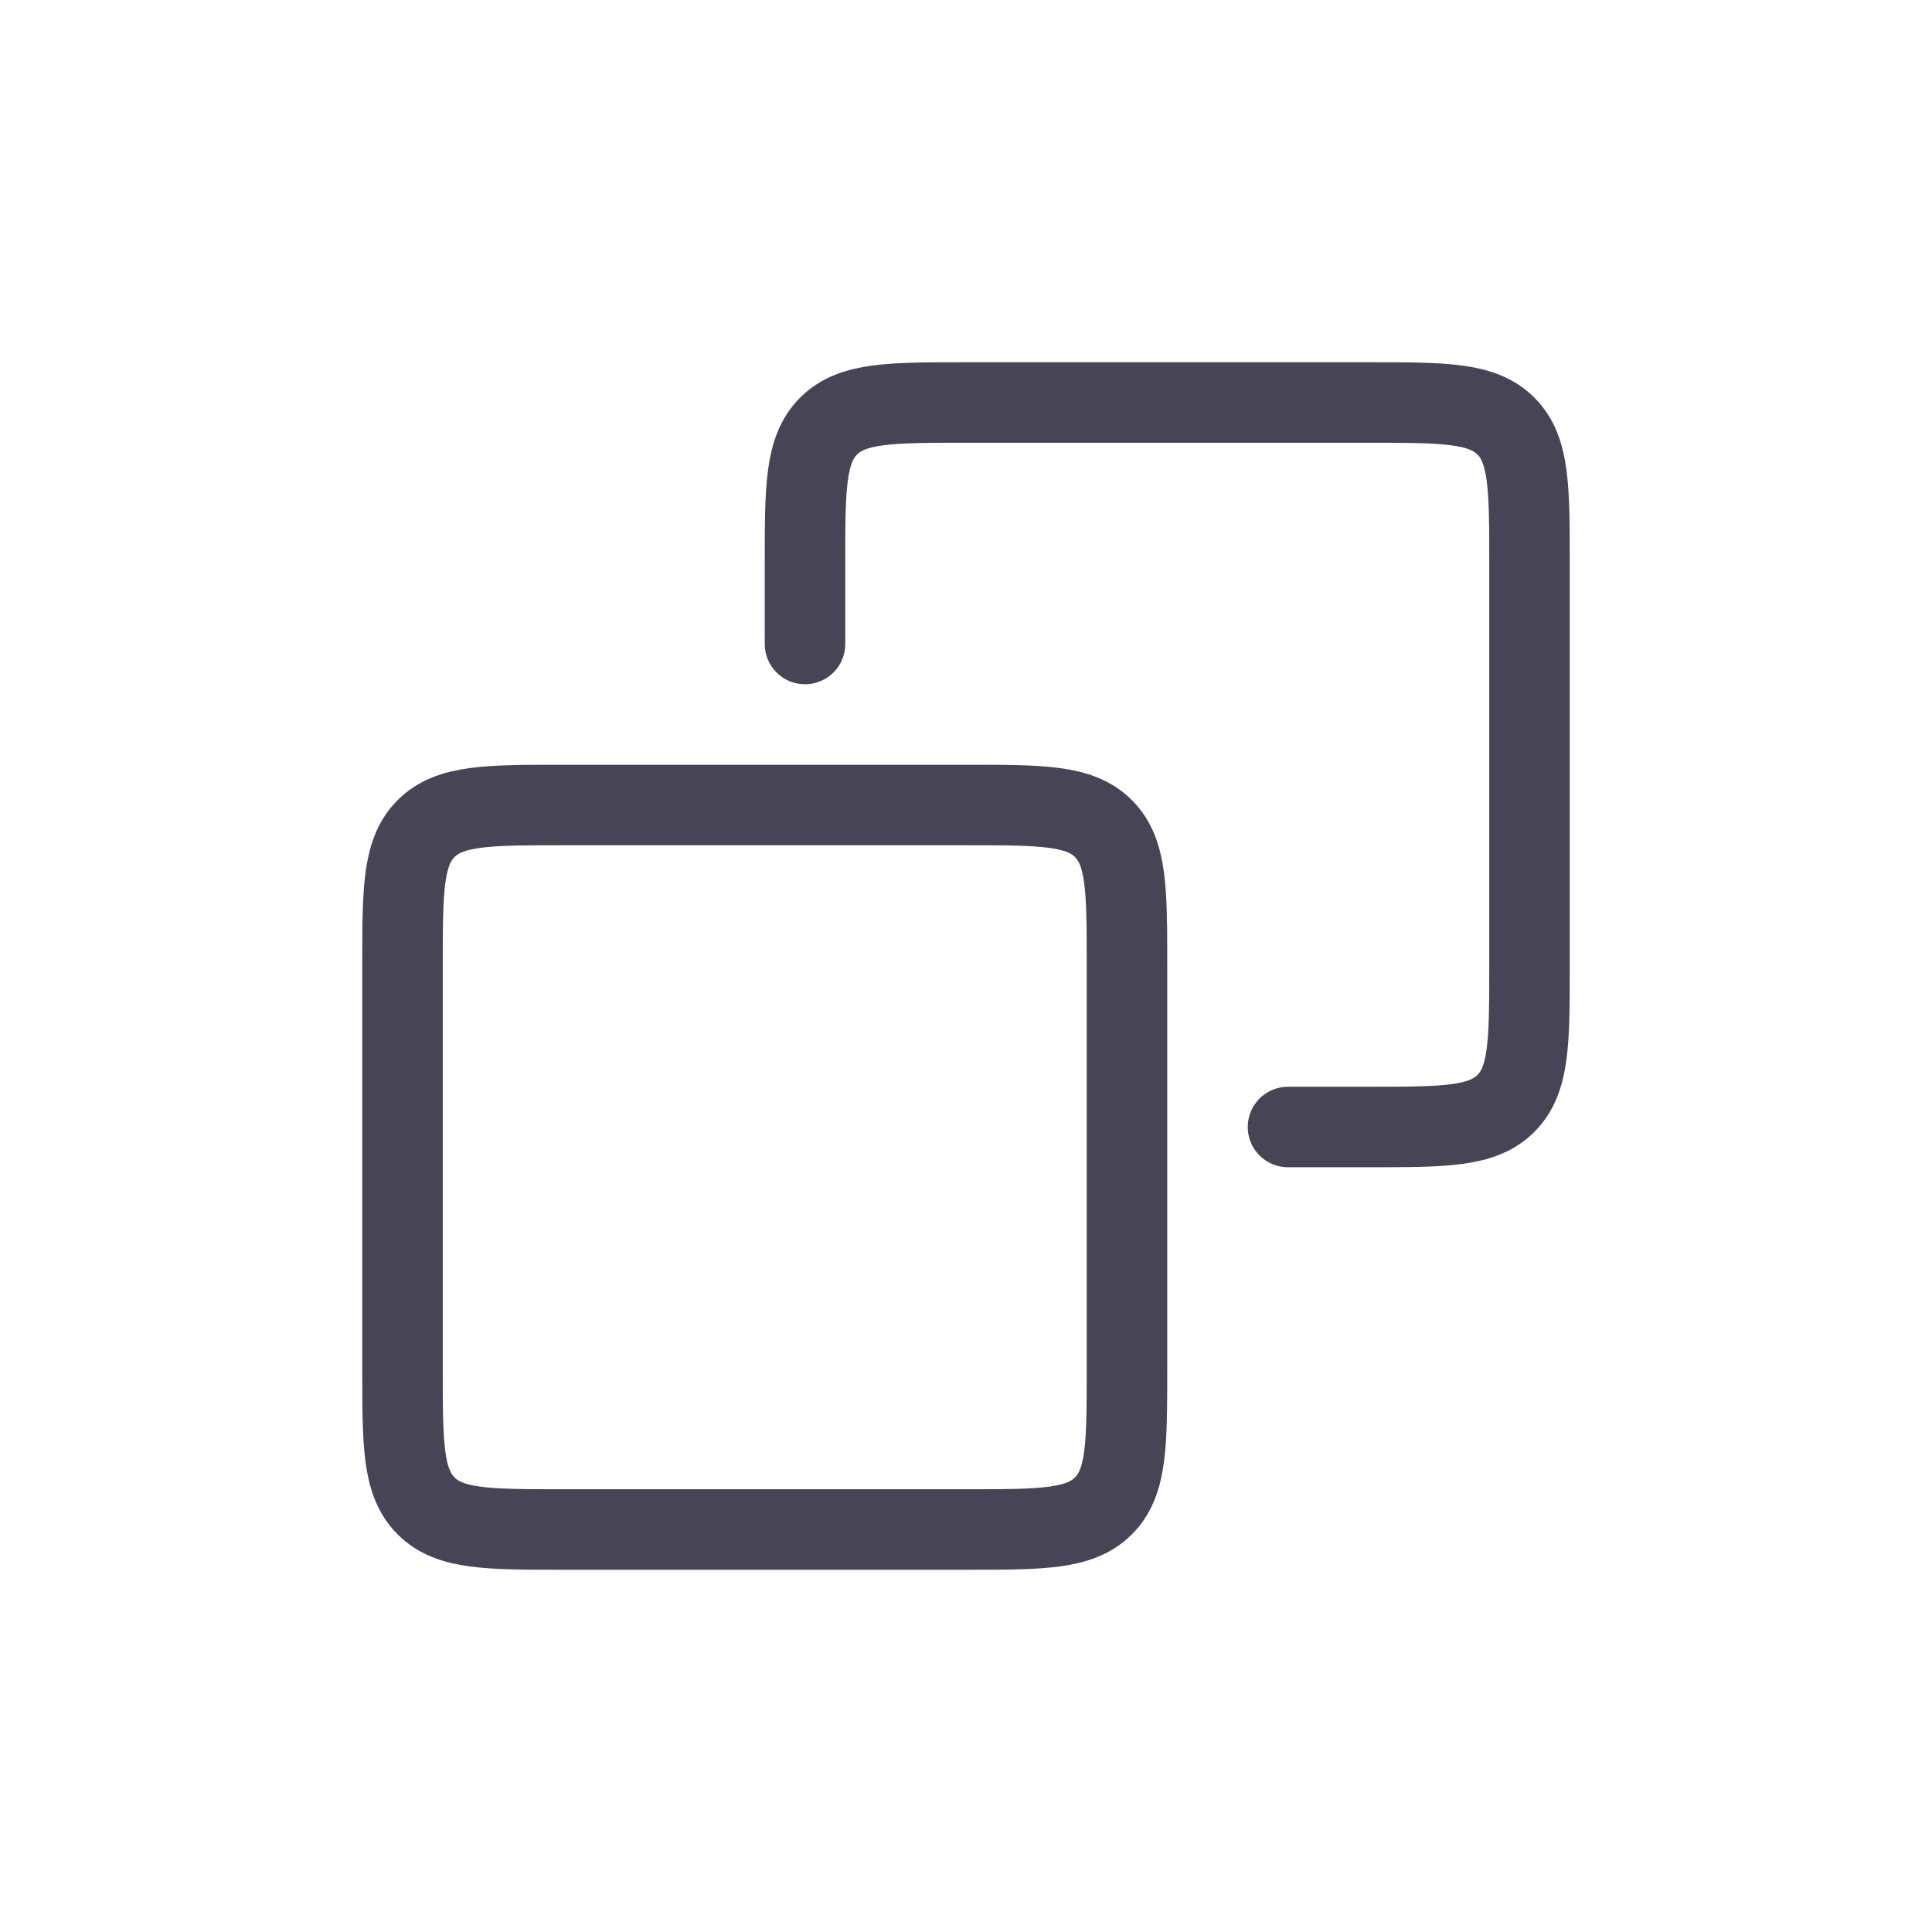
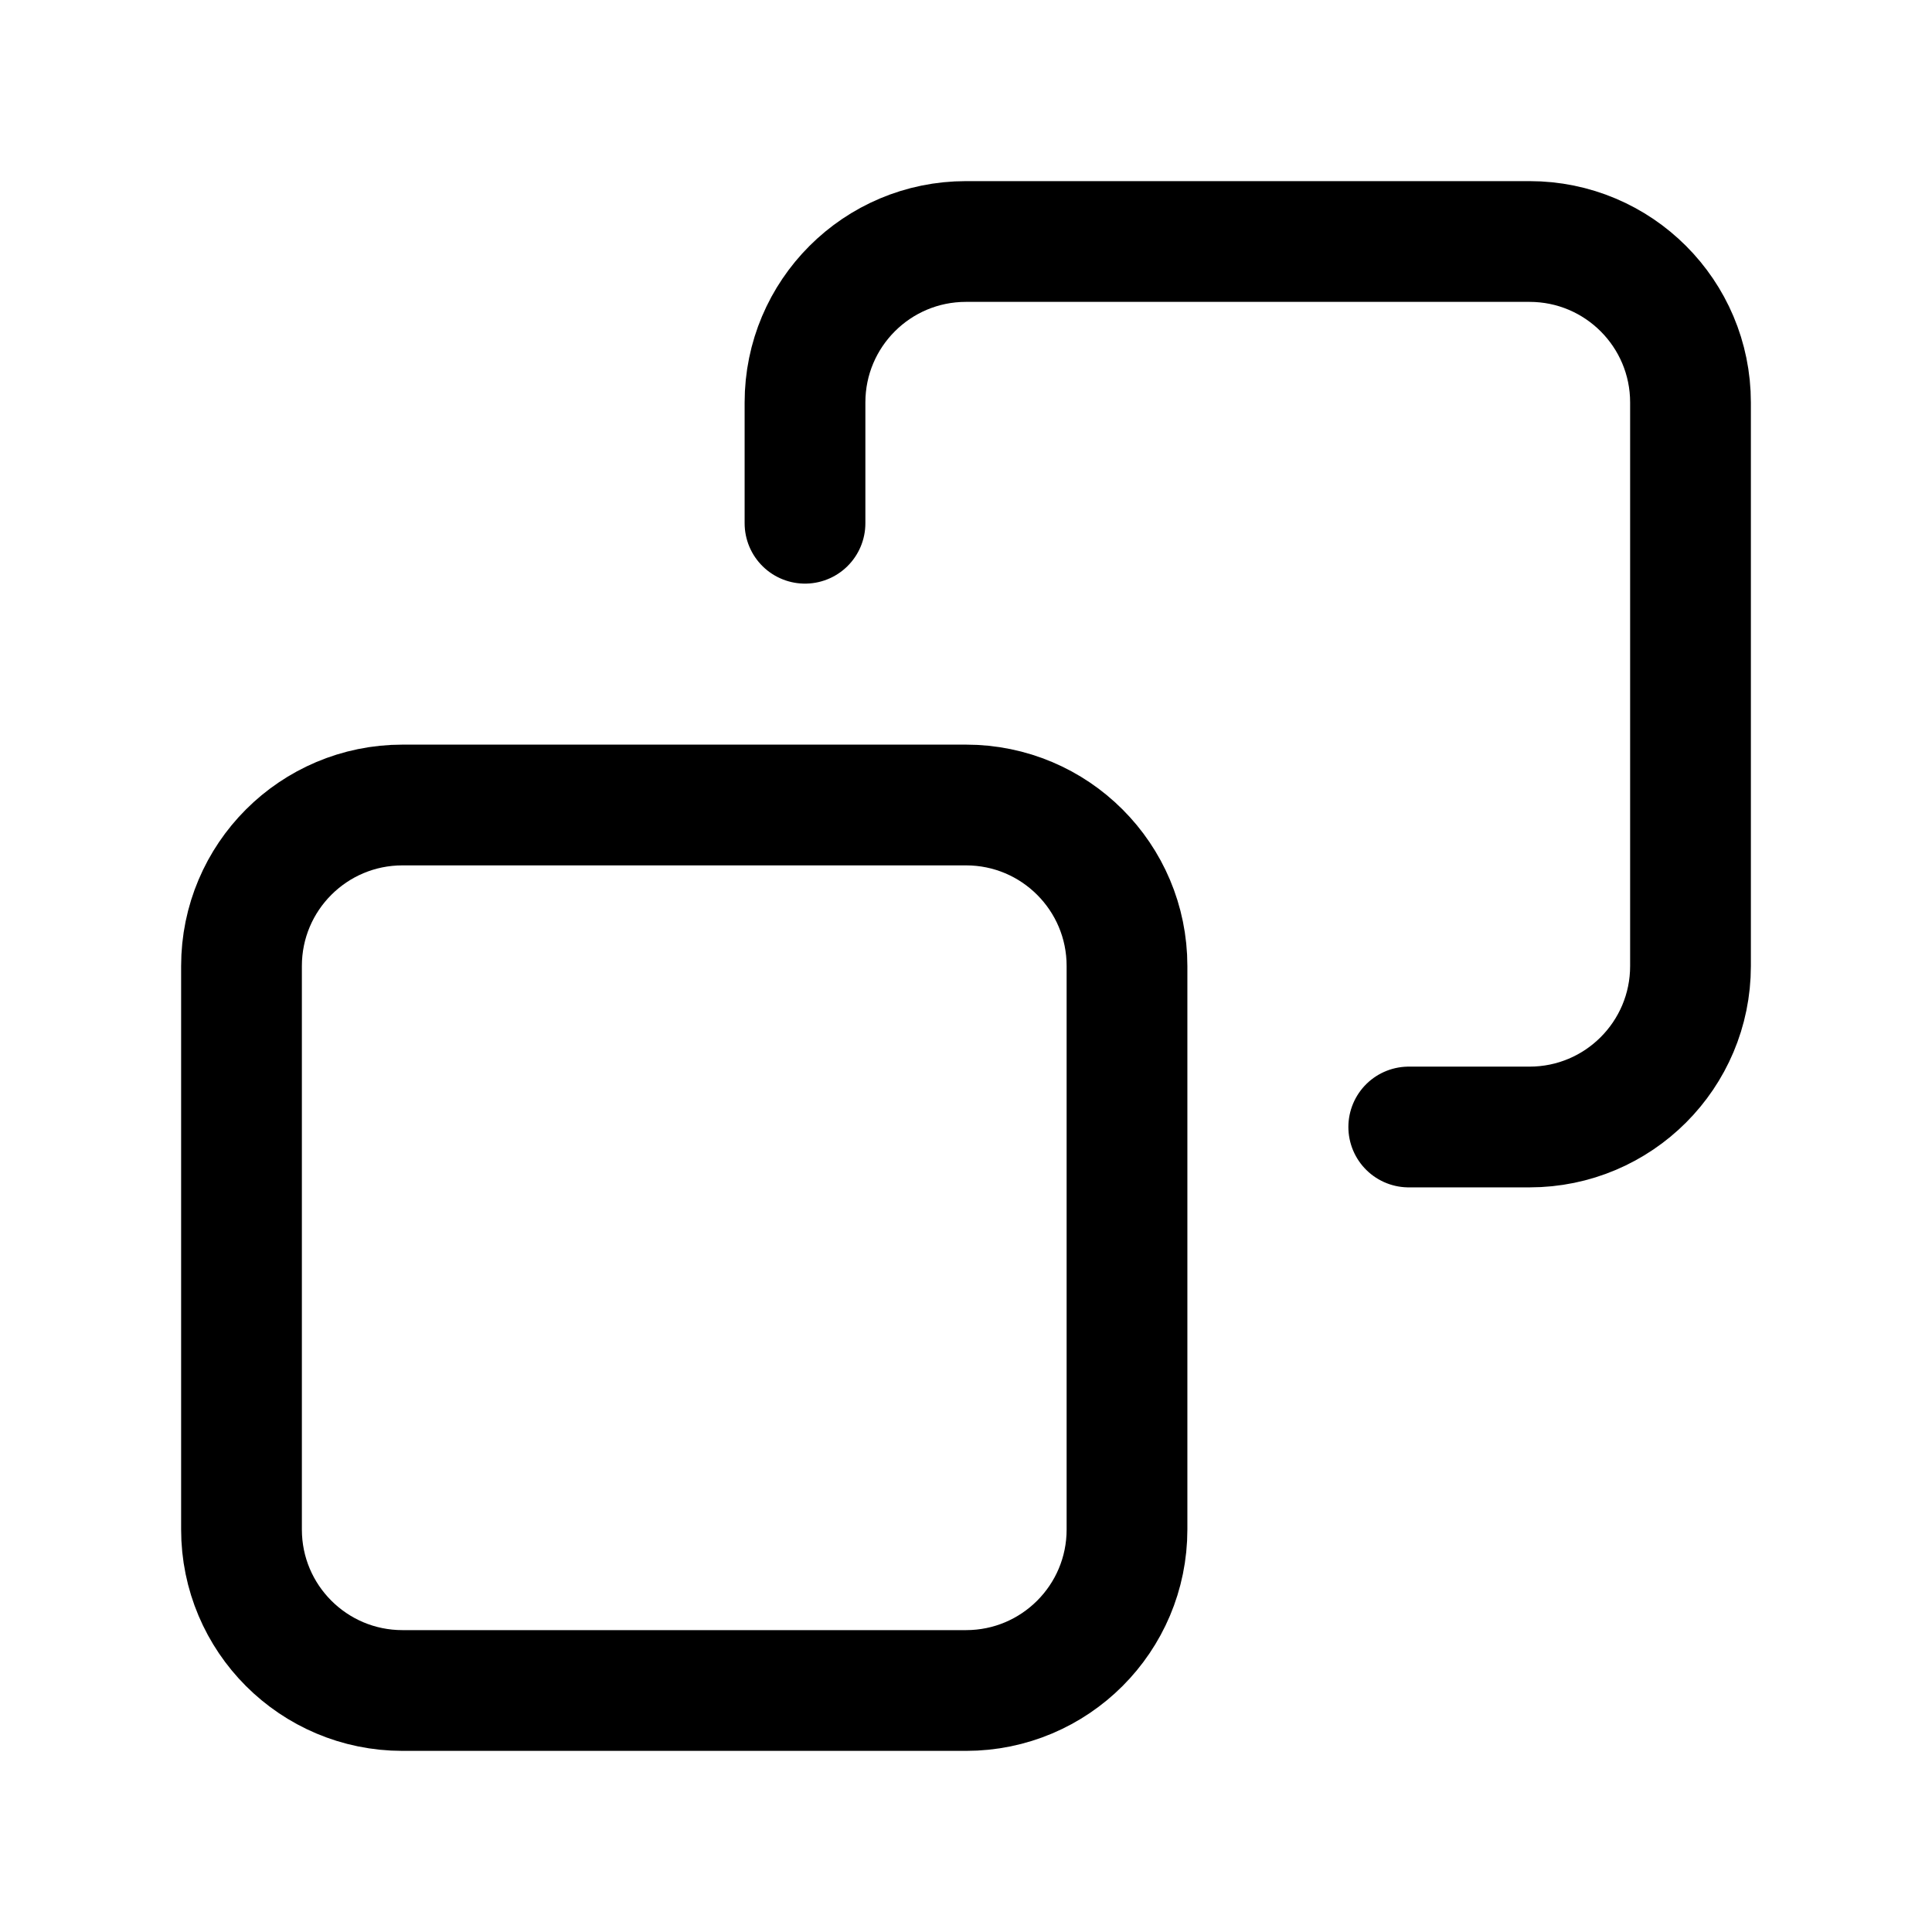
<svg xmlns="http://www.w3.org/2000/svg" width="800px" height="800px" viewBox="0 0 24 24" fill="none">
-   <path d="M10 8V7C10 6.057 10 5.586 10.293 5.293C10.586 5 11.057 5 12 5H17C17.943 5 18.414 5 18.707 5.293C19 5.586 19 6.057 19 7V12C19 12.943 19 13.414 18.707 13.707C18.414 14 17.943 14 17 14H16M7 19H12C12.943 19 13.414 19 13.707 18.707C14 18.414 14 17.943 14 17V12C14 11.057 14 10.586 13.707 10.293C13.414 10 12.943 10 12 10H7C6.057 10 5.586 10 5.293 10.293C5 10.586 5 11.057 5 12V17C5 17.943 5 18.414 5.293 18.707C5.586 19 6.057 19 7 19Z" stroke="#464455" stroke-linecap="round" stroke-linejoin="round" />
+   <g id="SVGRepo_bgCarrier" stroke-width="0" />
+   <g id="SVGRepo_tracerCarrier" stroke-linecap="round" stroke-linejoin="round" />
+   <g id="SVGRepo_iconCarrier">
+     <path d="M17.5 14H19C20.105 14 21 13.105 21 12V5C21 3.895 20.105 3 19 3H12C10.895 3 10 3.895 10 5V6.5M5 10H12C13.105 10 14 10.895 14 12V19C14 20.105 13.105 21 12 21H5C3.895 21 3 20.105 3 19V12C3 10.895 3.895 10 5 10Z" stroke="#000000" stroke-width="1.5" stroke-linecap="round" stroke-linejoin="round" />
+   </g>
</svg>
